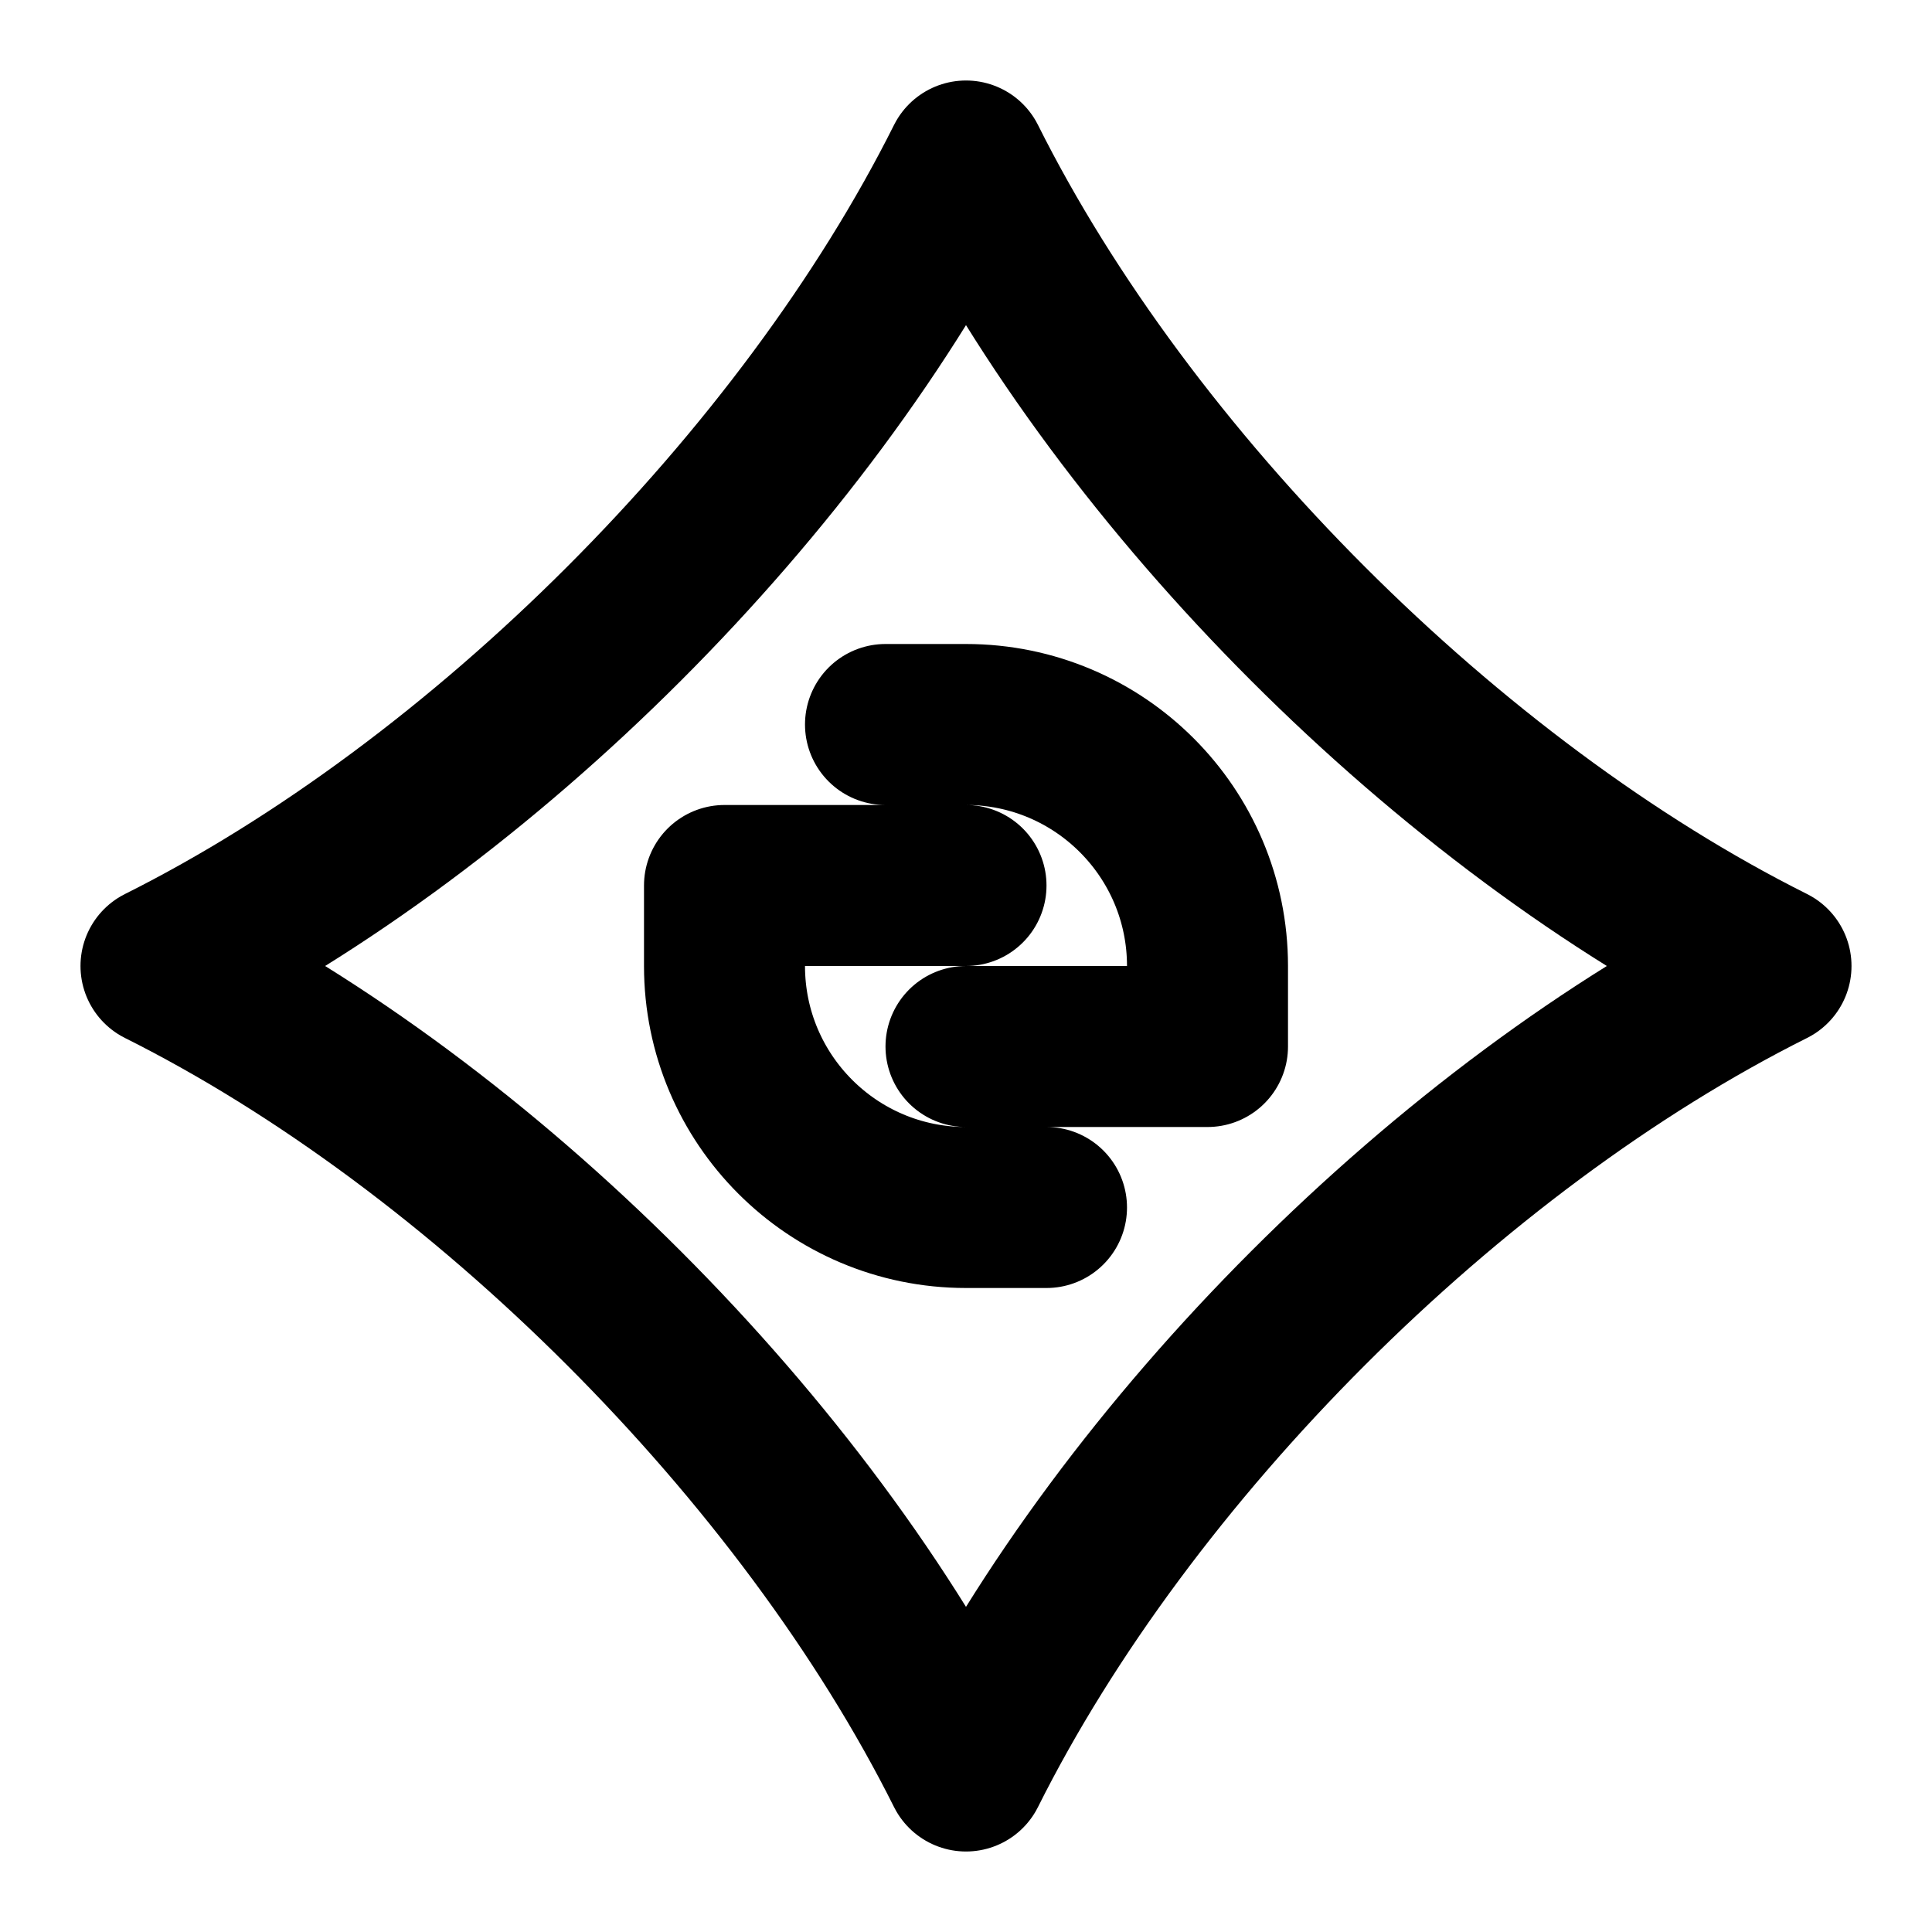
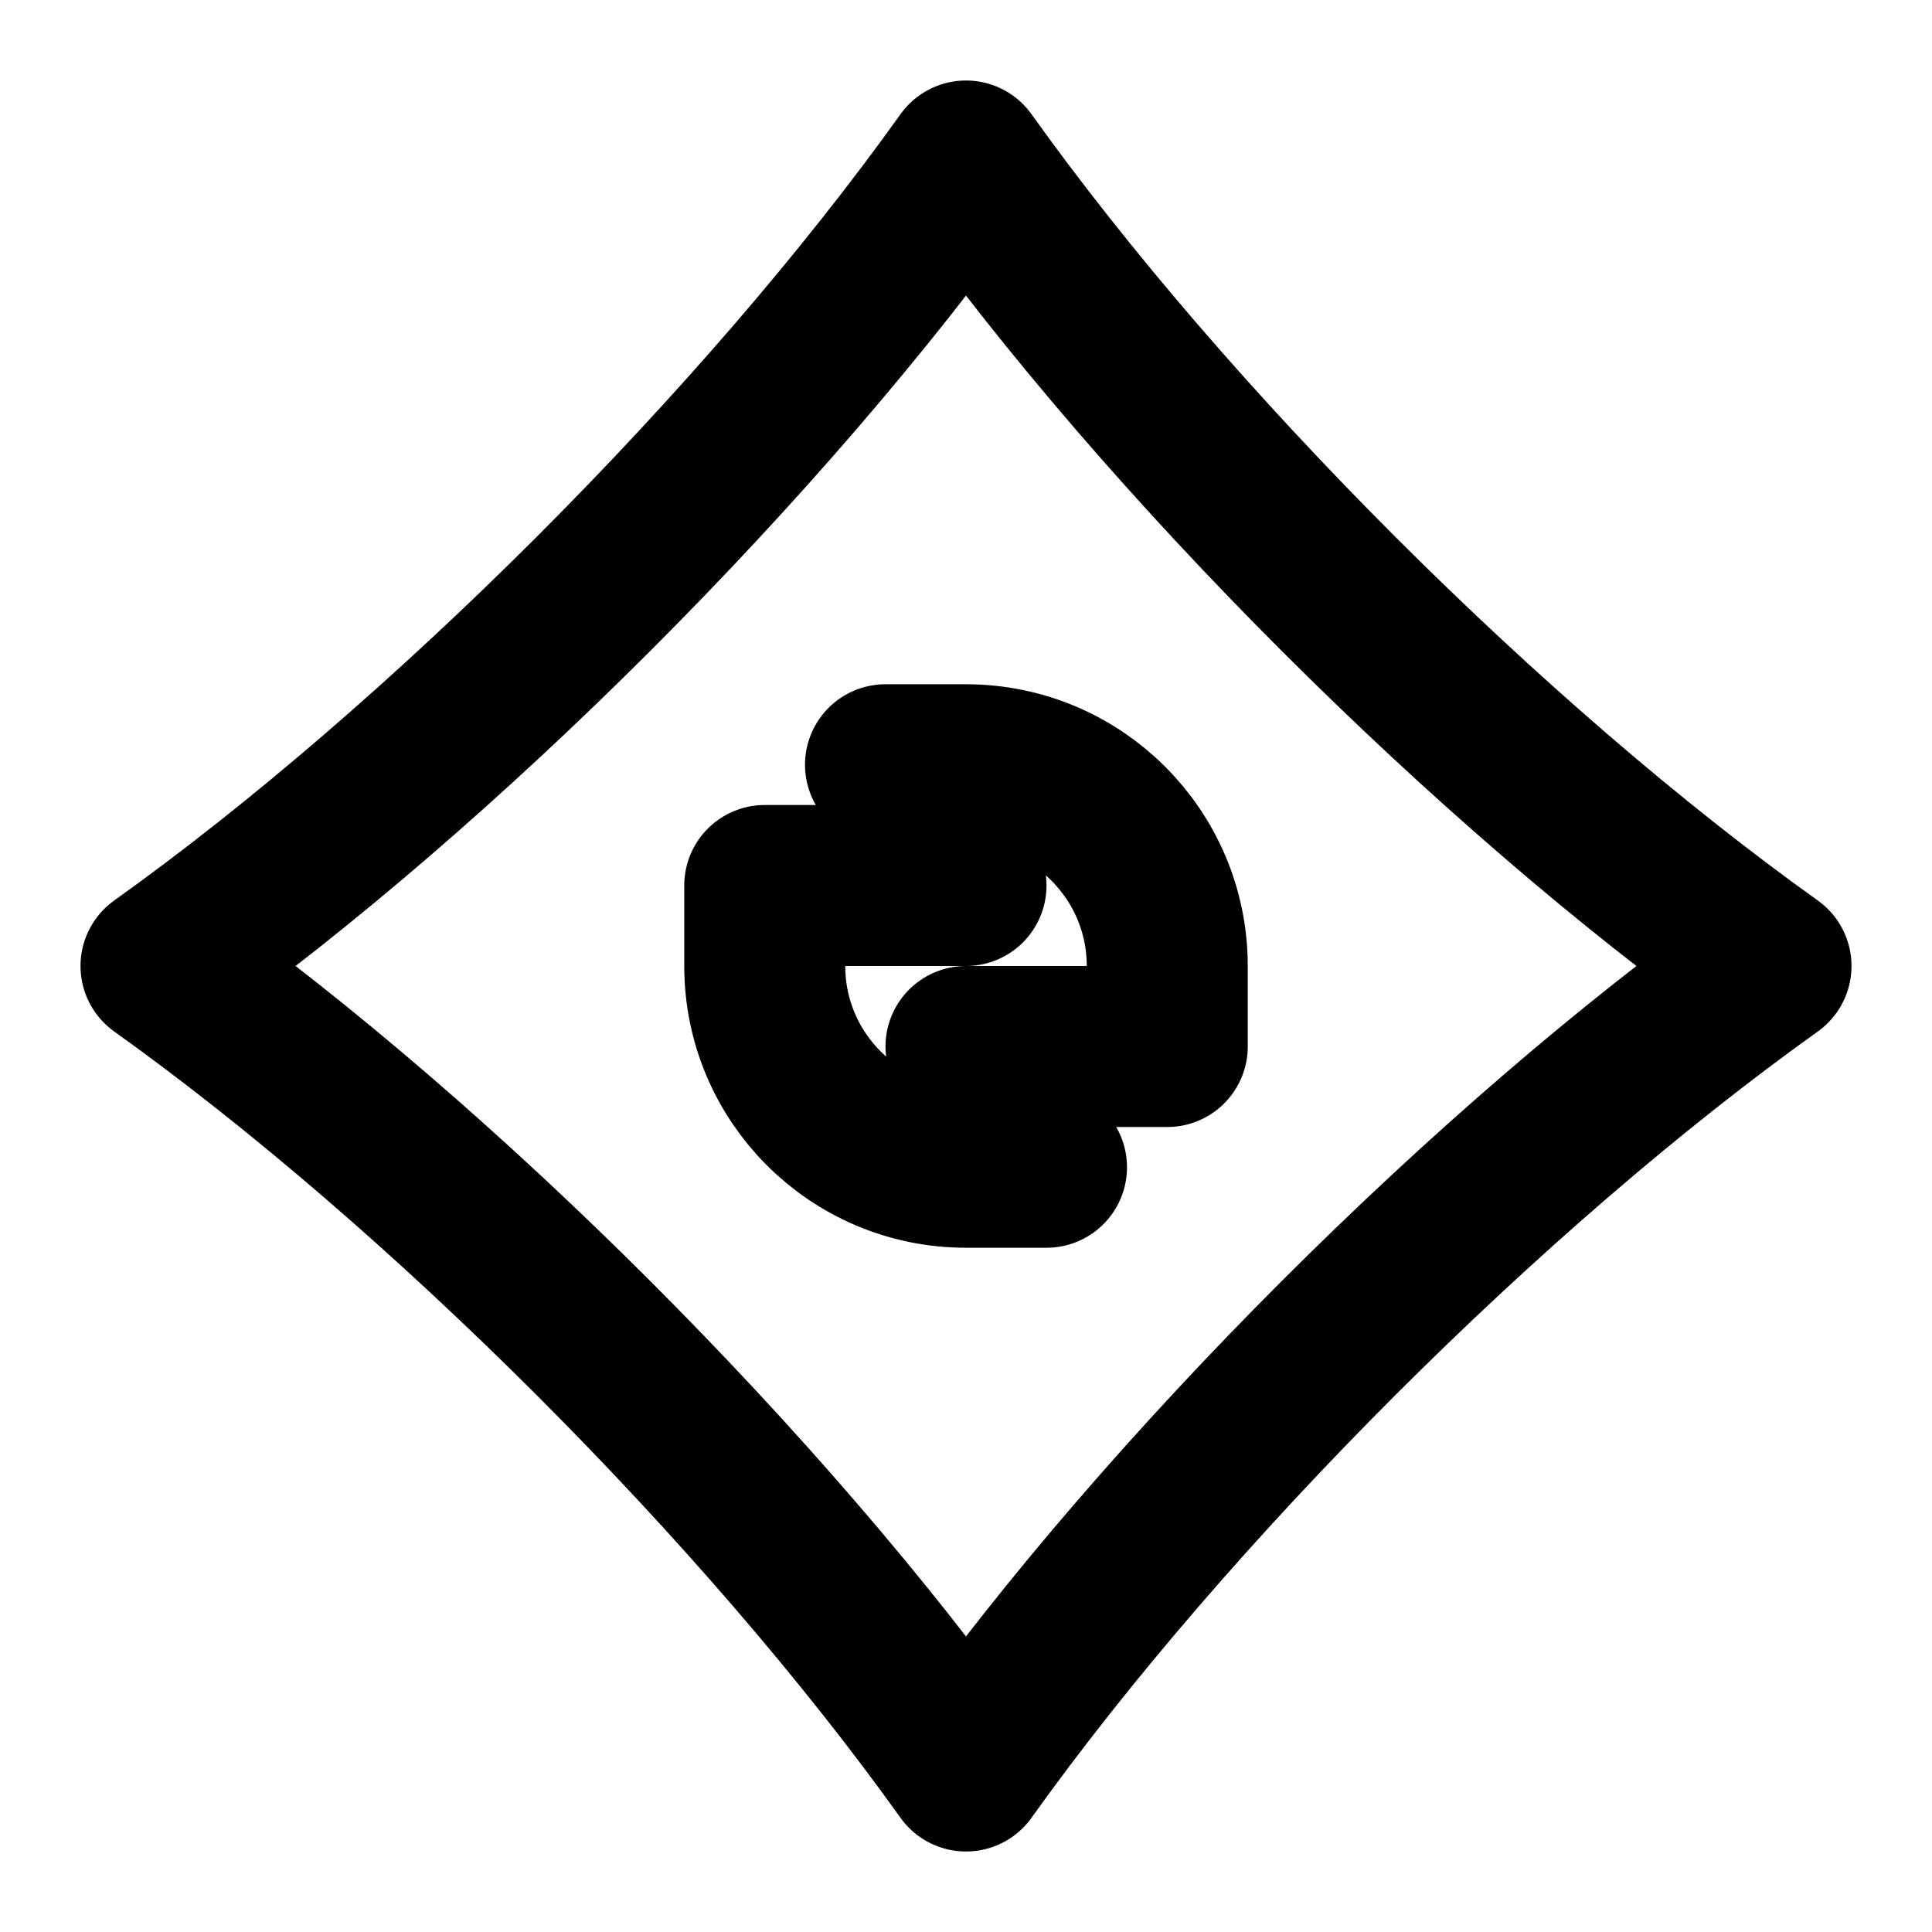
<svg xmlns="http://www.w3.org/2000/svg" width="24" height="24" viewBox="0 0 24 24" fill="none" stroke="currentColor" stroke-width="2" stroke-linecap="round" stroke-linejoin="round" aria-hidden="true">
-   <path d="M12 2C14 6 18 10 22 12C18 14 14 18 12 22C10 18 6 14 2 12C6 10 10 6 12 2Z" />
-   <path d="M11 9h1a3 3 0 0 1 3 3v1h-3M13 15h-1a3 3 0 0 1-3-3v-1h3" />
+   <path d="M12 2C14.5 5.5 18.5 9.5 22 12C18.5 14.5 14.5 18.5 12 22C9.5 18.5 5.5 14.5 2 12C5.5 9.5 9.5 5.5 12 2Z" />
+   <path d="M11 9.5h1a2.5 2.5 0 0 1 2.5 2.5v1H12M13 14.5h-1a2.5 2.5 0 0 1-2.5-2.5v-1H12" />
</svg>
